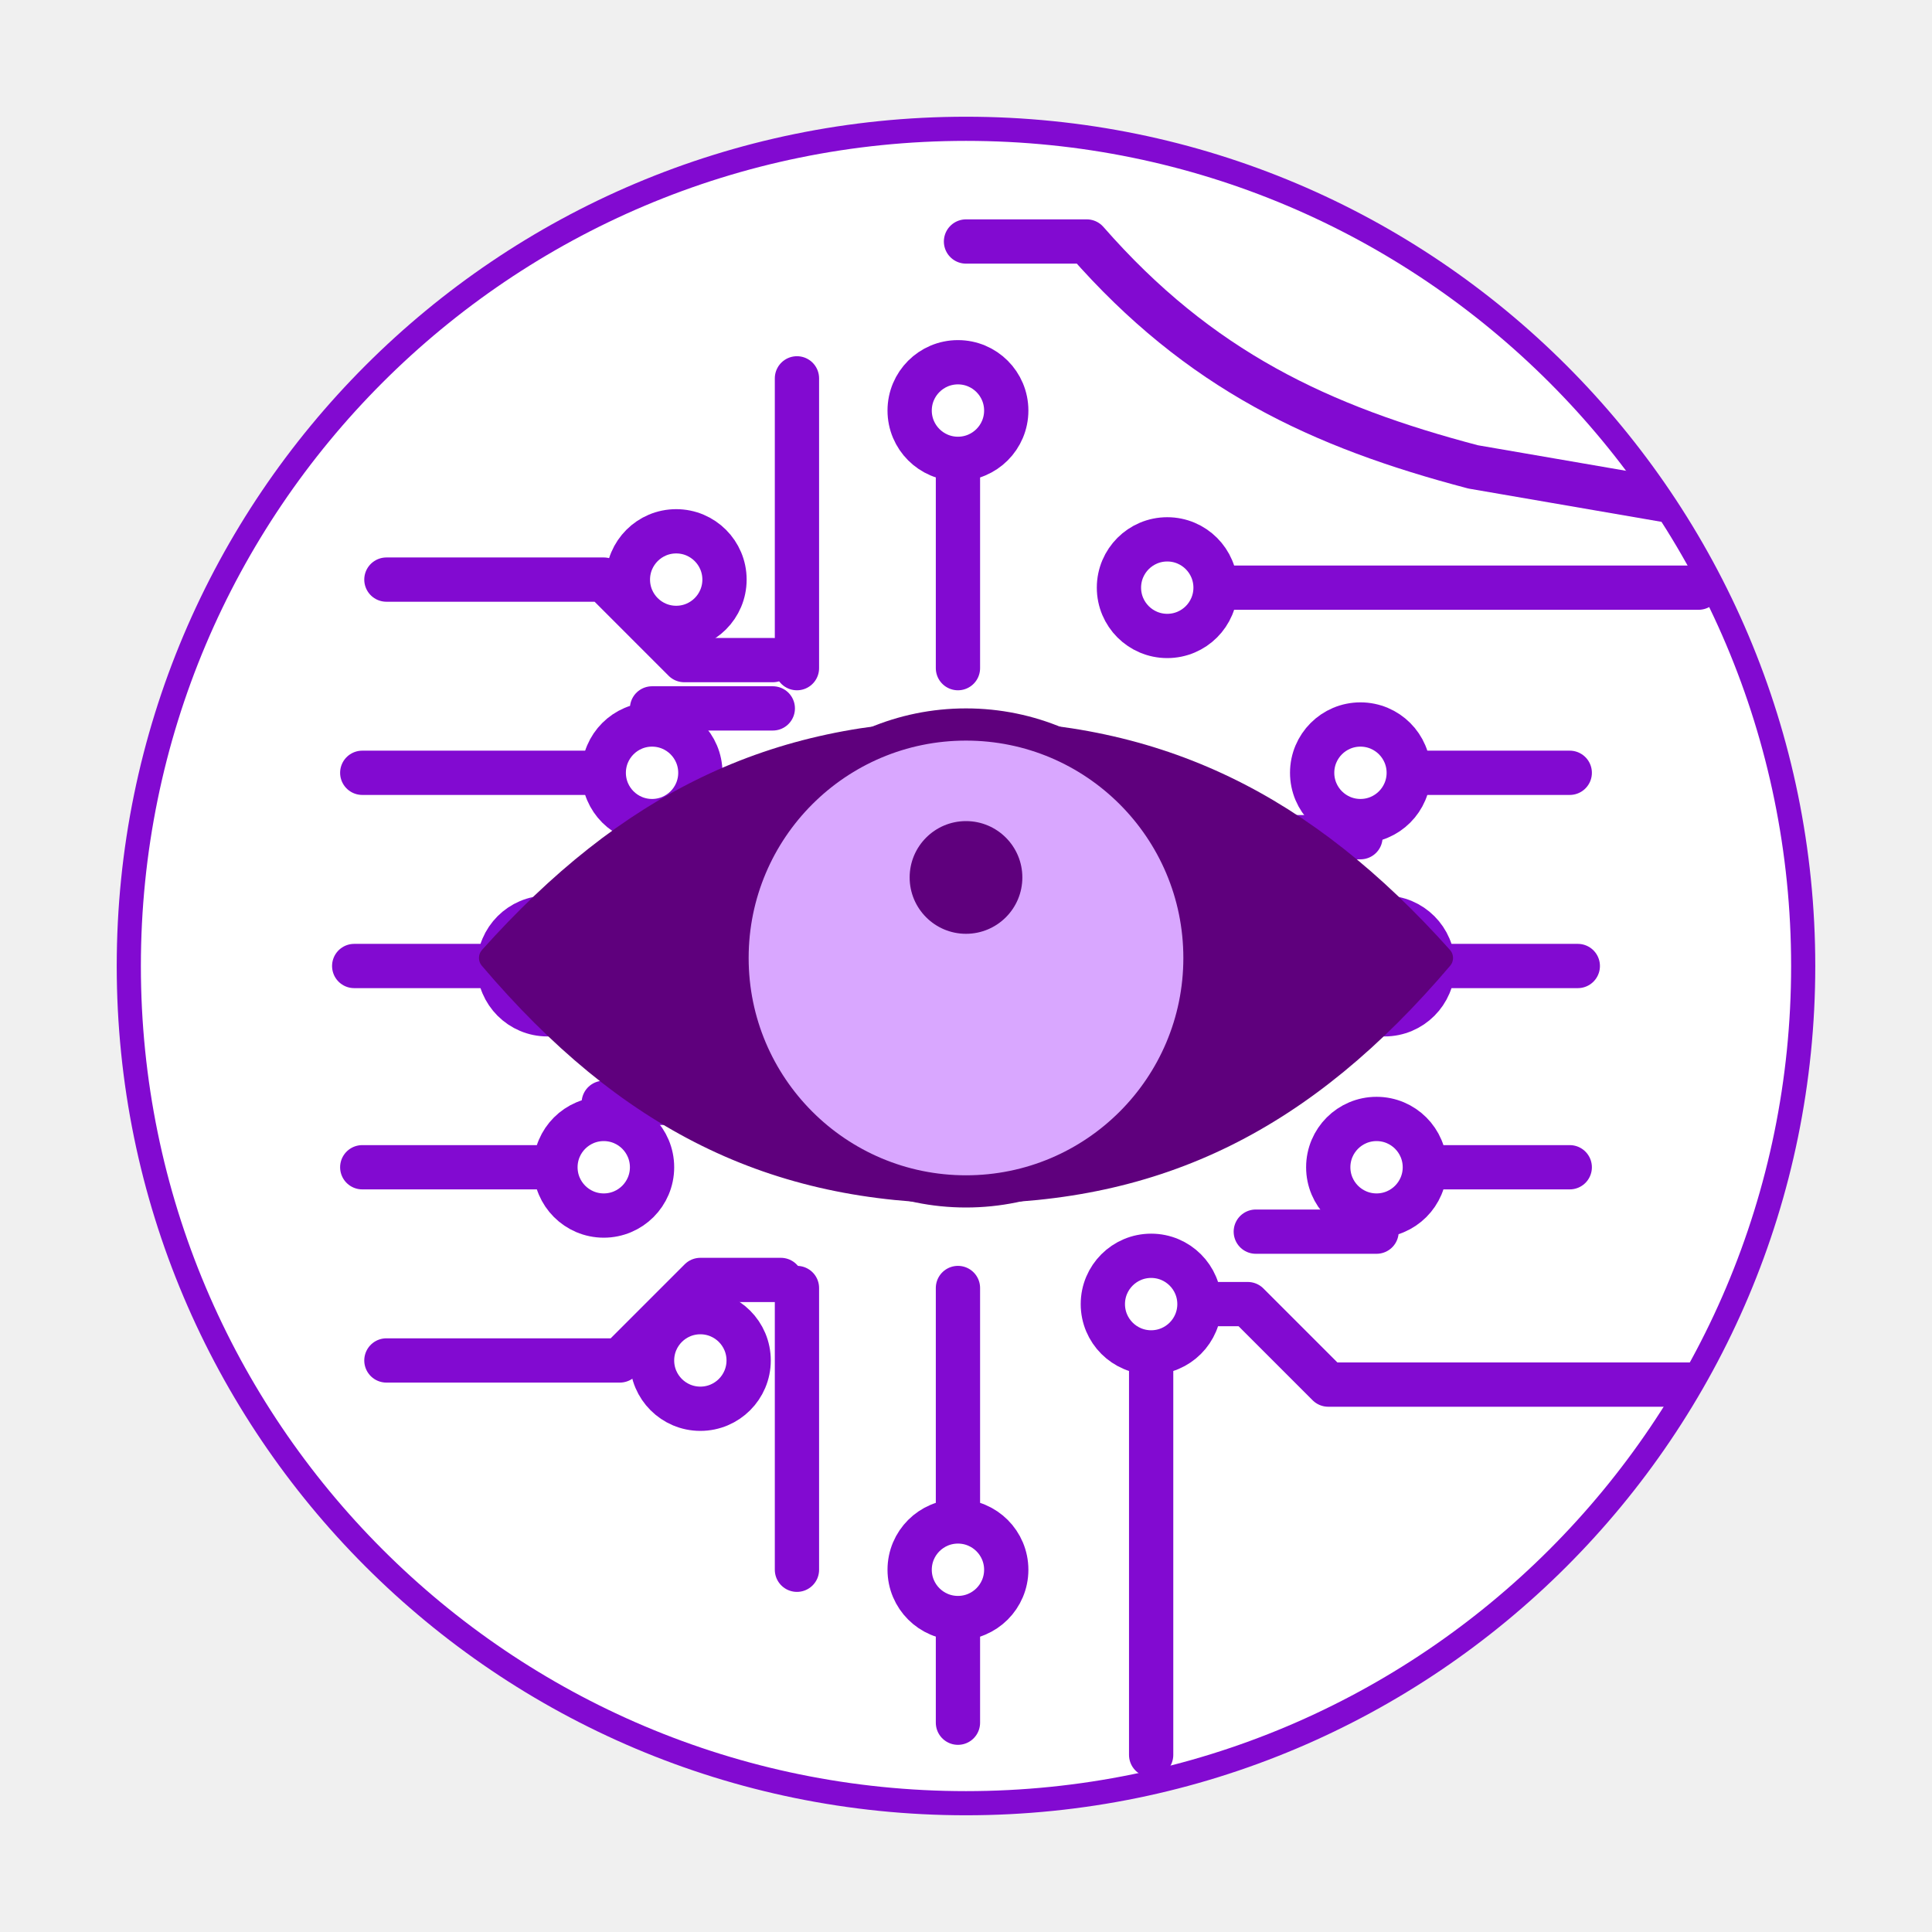
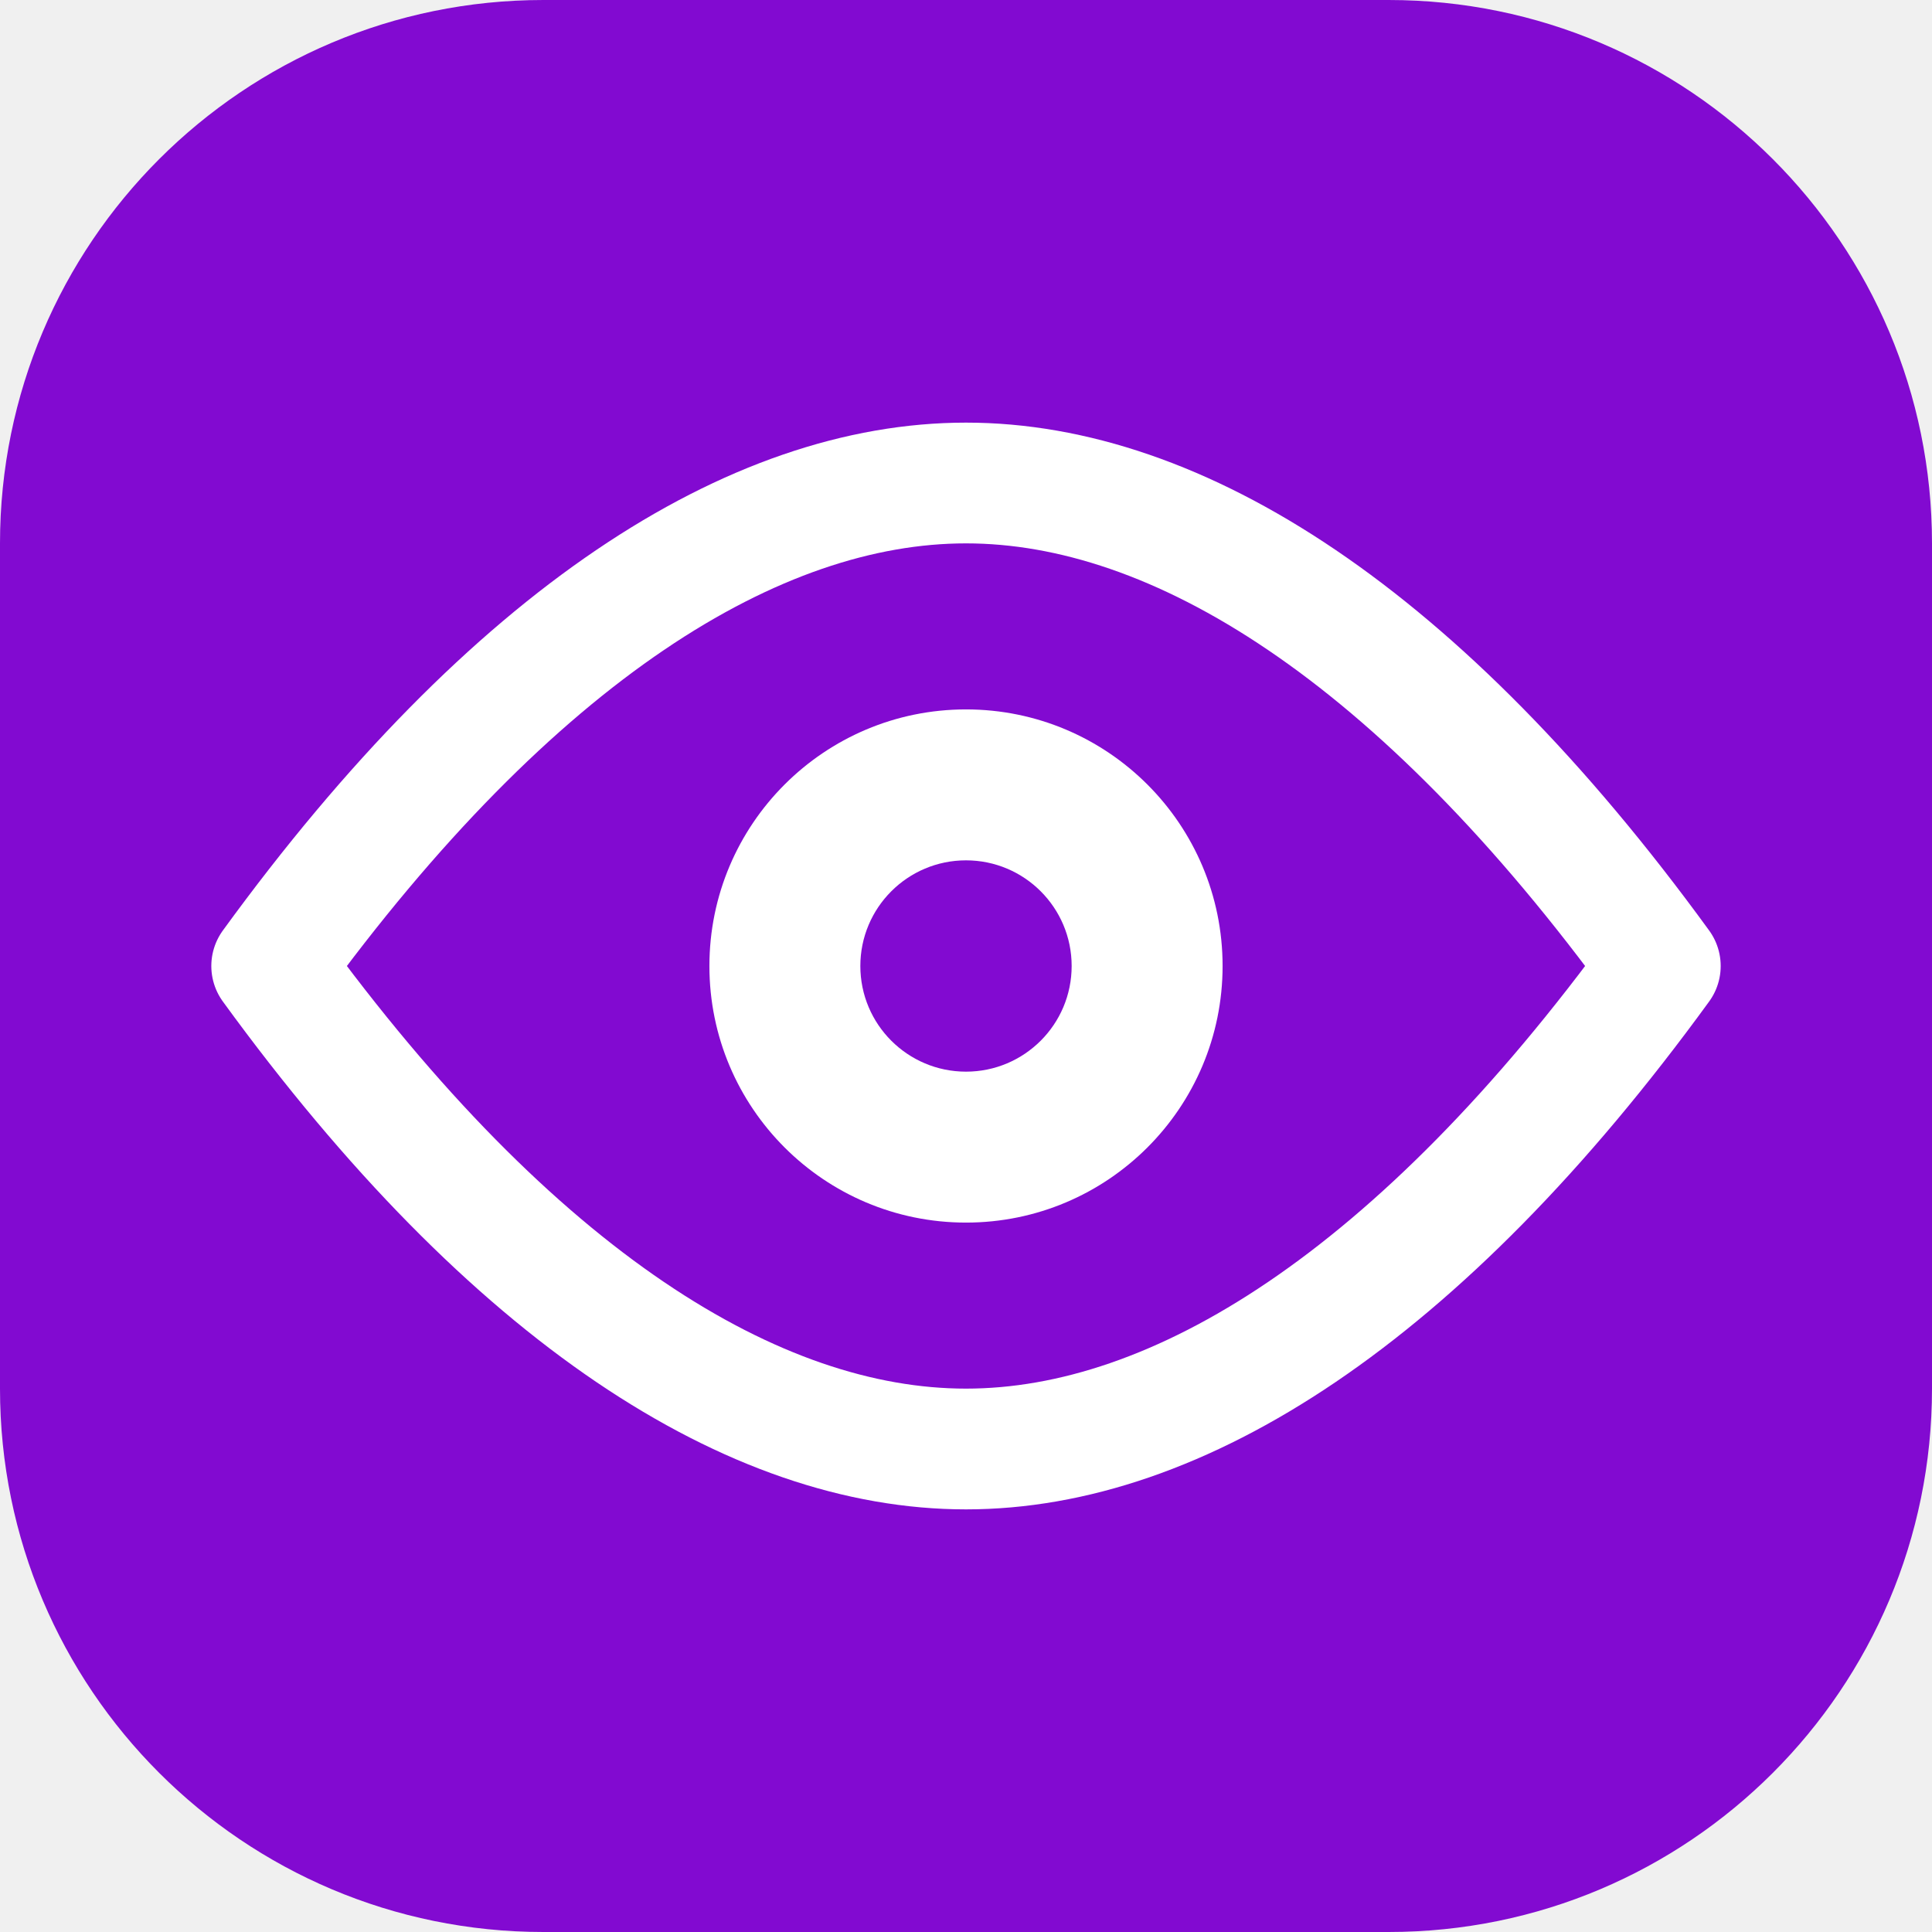
- <svg xmlns="http://www.w3.org/2000/svg" viewBox="0 0 240 240" data-brand="aletheia-eye-circuit" fill="none" stroke-linecap="round" stroke-linejoin="round">
-   <defs>
-     <clipPath id="disc">
-       <circle cx="120" cy="120" r="103" />
-     </clipPath>
-   </defs>
-   <circle cx="120" cy="120" r="104" fill="#ffffff" stroke="#820ad1" stroke-width="3" />
-   <g clip-path="url(#disc)" stroke="#820ad1" stroke-width="5.5">
-     <path d="M120 30h15c14 16 29 23 48 28l29 5" />
-     <path d="M99 83V47M119 83V51" />
-     <path d="M48 72h27l10 10h11" />
-     <path d="M145 73h66" />
-     <path d="M45 96h28c5 0 8-3 8-8h15" />
-     <path d="M195 96h-18c-5 0-8 3-8 8h-14" />
-     <path d="M44 120h24M196 120h-24" />
-     <path d="M45 145h22c5 0 8-3 8-8h18" />
-     <path d="M195 145h-16c-5 0-8 3-8 8h-15" />
-     <path d="M48 169h29l10-10h10" />
-     <path d="M143 162h12l10 10h47" />
-     <path d="M99 160v35M119 160v54M143 162v56" />
+ <svg xmlns="http://www.w3.org/2000/svg" viewBox="0 0 64 64" data-brand="aletheia-eye" data-variant="default">
+   <rect width="64" height="64" rx="18" fill="#820ad1" />
+   <g transform="translate(0.000 0.000) scale(1)" fill="none" stroke-linejoin="round">
+     <path d="M9 32C17 21 25 16 32 16s15 5 23 16c-8 11-16 16-23 16S17 43 9 32Z" stroke="#ffffff" stroke-width="4" />
+     <circle cx="32" cy="32" r="8.5" fill="#ffffff" stroke="none" />
+     <circle cx="32" cy="32" r="3.5" fill="#820ad1" stroke="none" />
  </g>
-   <g fill="#ffffff" stroke="#820ad1" stroke-width="5.5">
-     <circle cx="84" cy="72" r="6" />
-     <circle cx="119" cy="51" r="6" />
-     <circle cx="145" cy="73" r="6" />
-     <circle cx="81" cy="96" r="6" />
-     <circle cx="169" cy="96" r="6" />
-     <circle cx="68" cy="120" r="6" />
-     <circle cx="172" cy="120" r="6" />
-     <circle cx="75" cy="145" r="6" />
-     <circle cx="171" cy="145" r="6" />
-     <circle cx="87" cy="169" r="6" />
-     <circle cx="119" cy="195" r="6" />
-     <circle cx="143" cy="162" r="6" />
-   </g>
-   <path d="M61 119c17-19 35-28 59-28s42 9 59 28c-17 20-35 29-59 29s-42-9-59-29Z" fill="#5f007d" stroke="#5f007d" stroke-width="3" />
-   <circle cx="120" cy="119" r="29" fill="#d9a7ff" stroke="#5f007d" stroke-width="4" />
-   <circle cx="120" cy="109" r="7" fill="#5f007d" stroke="none" />
</svg>
